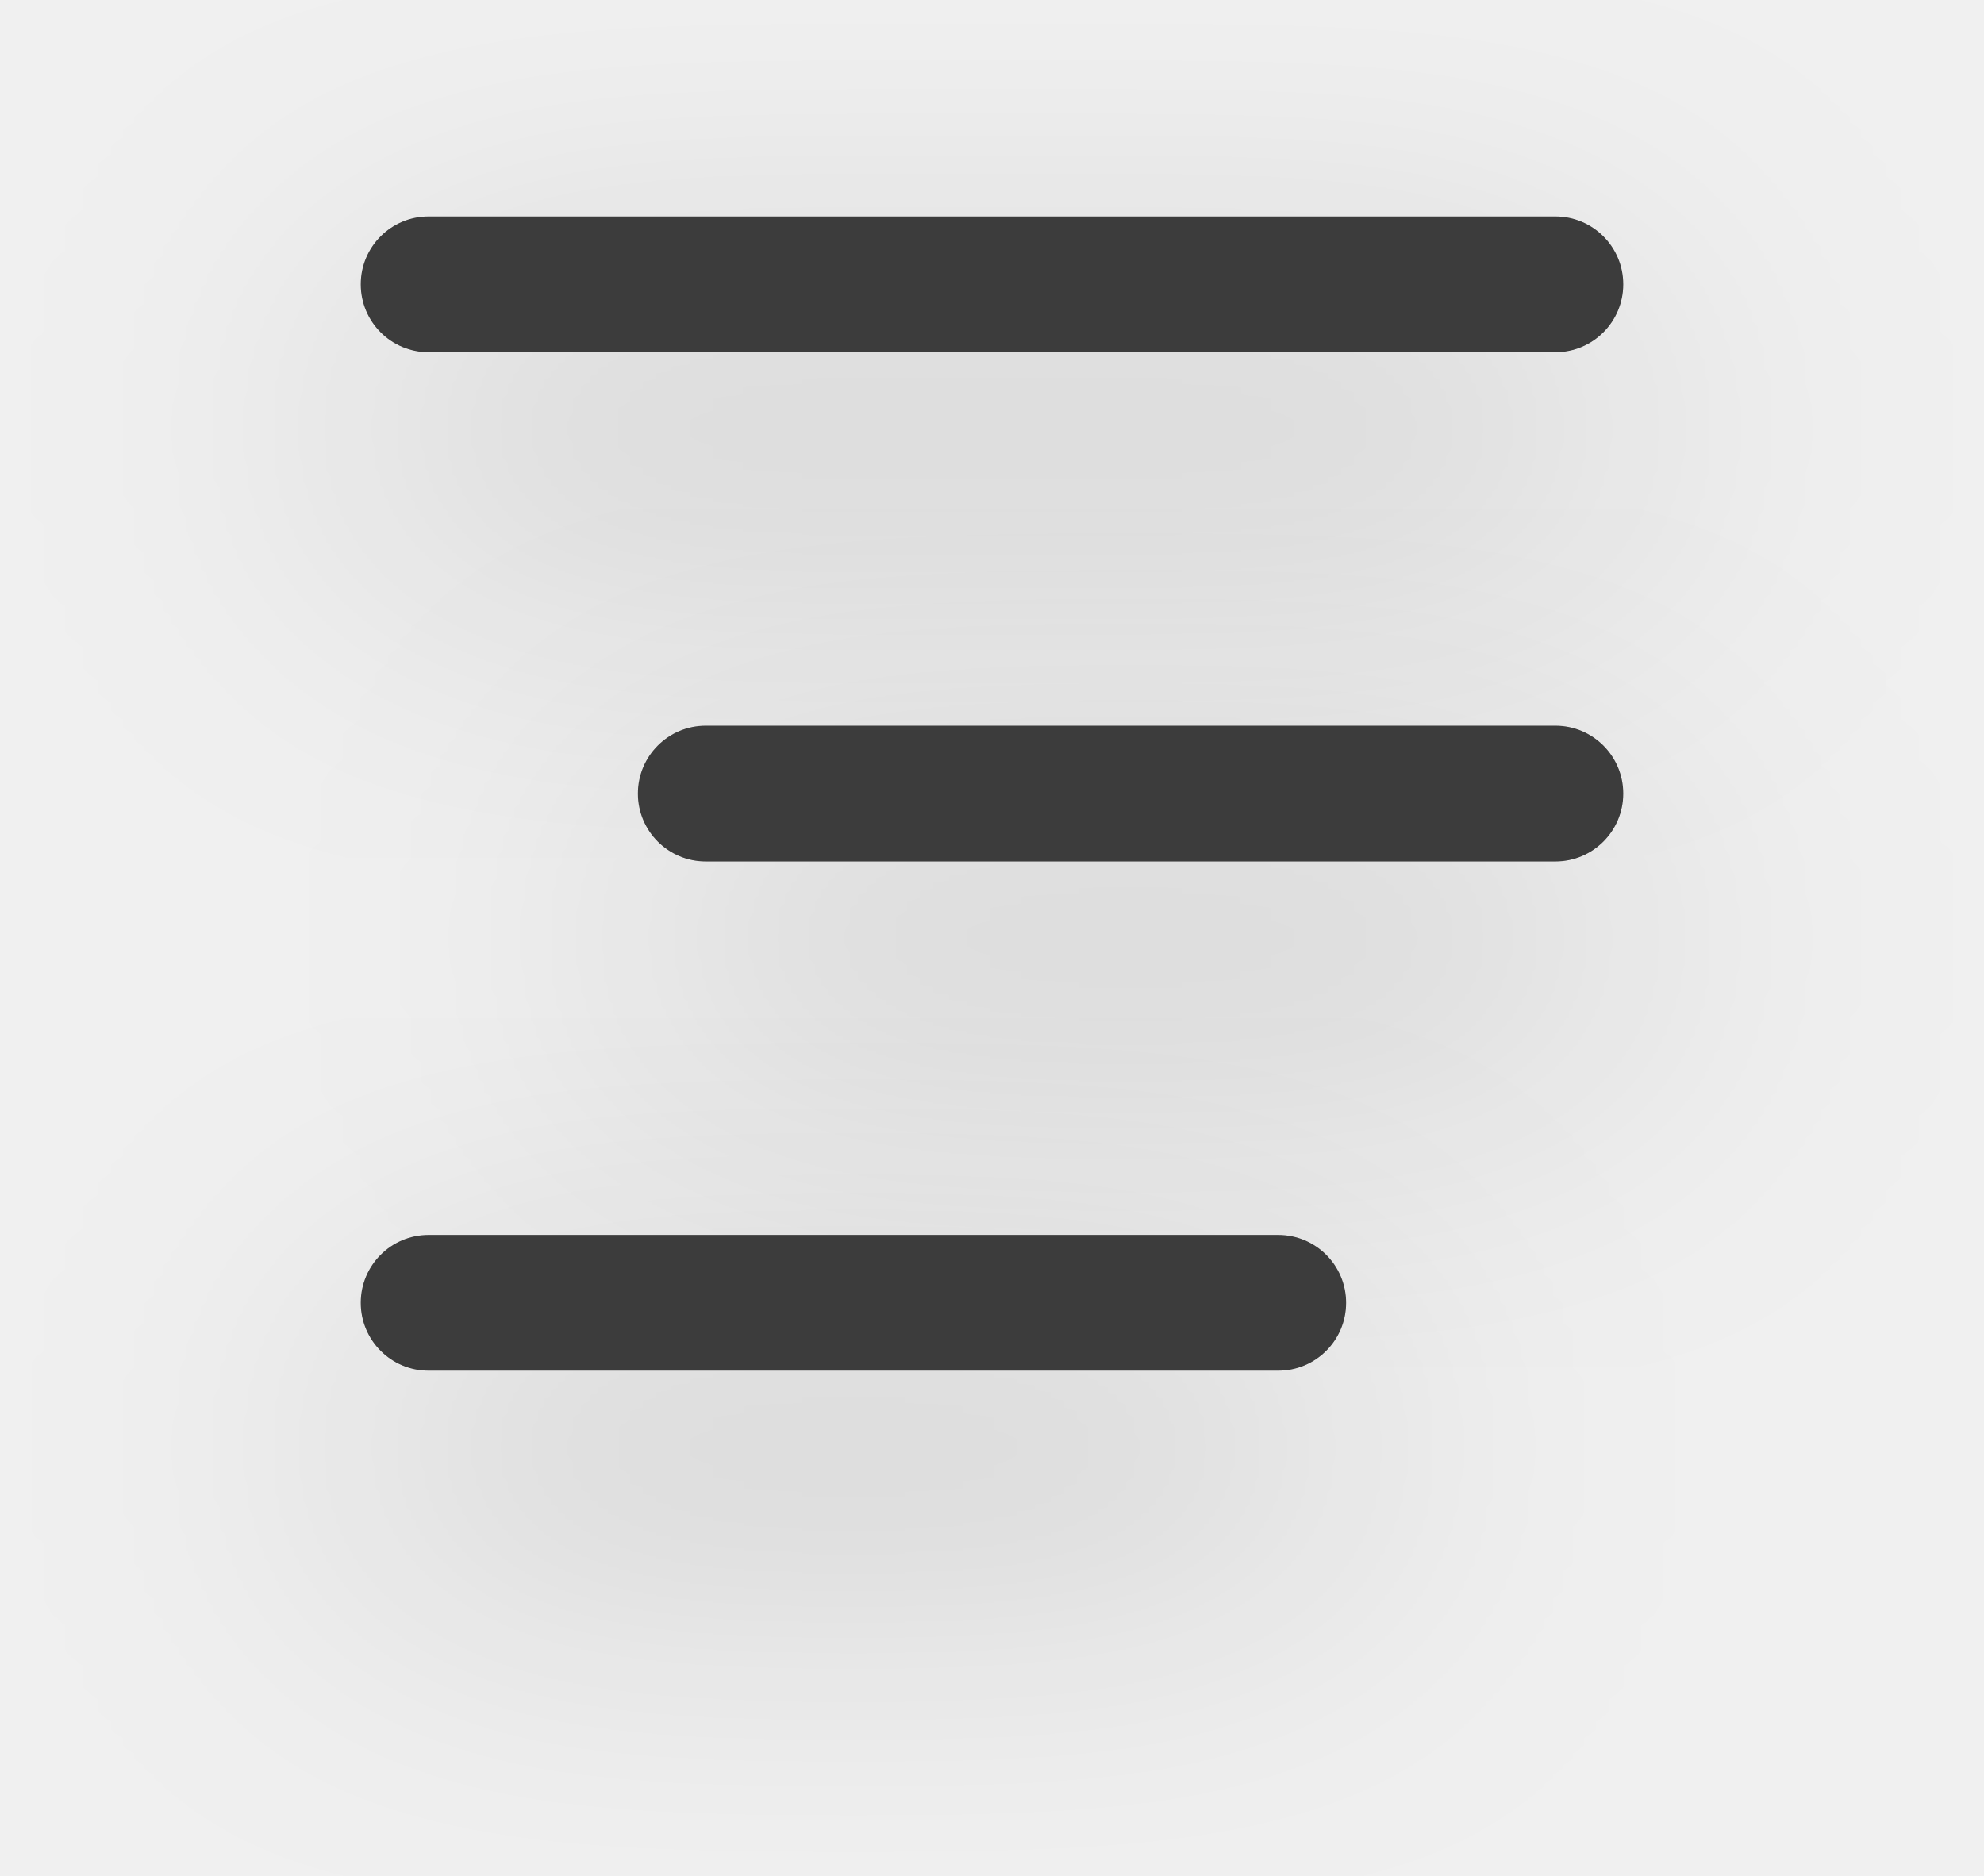
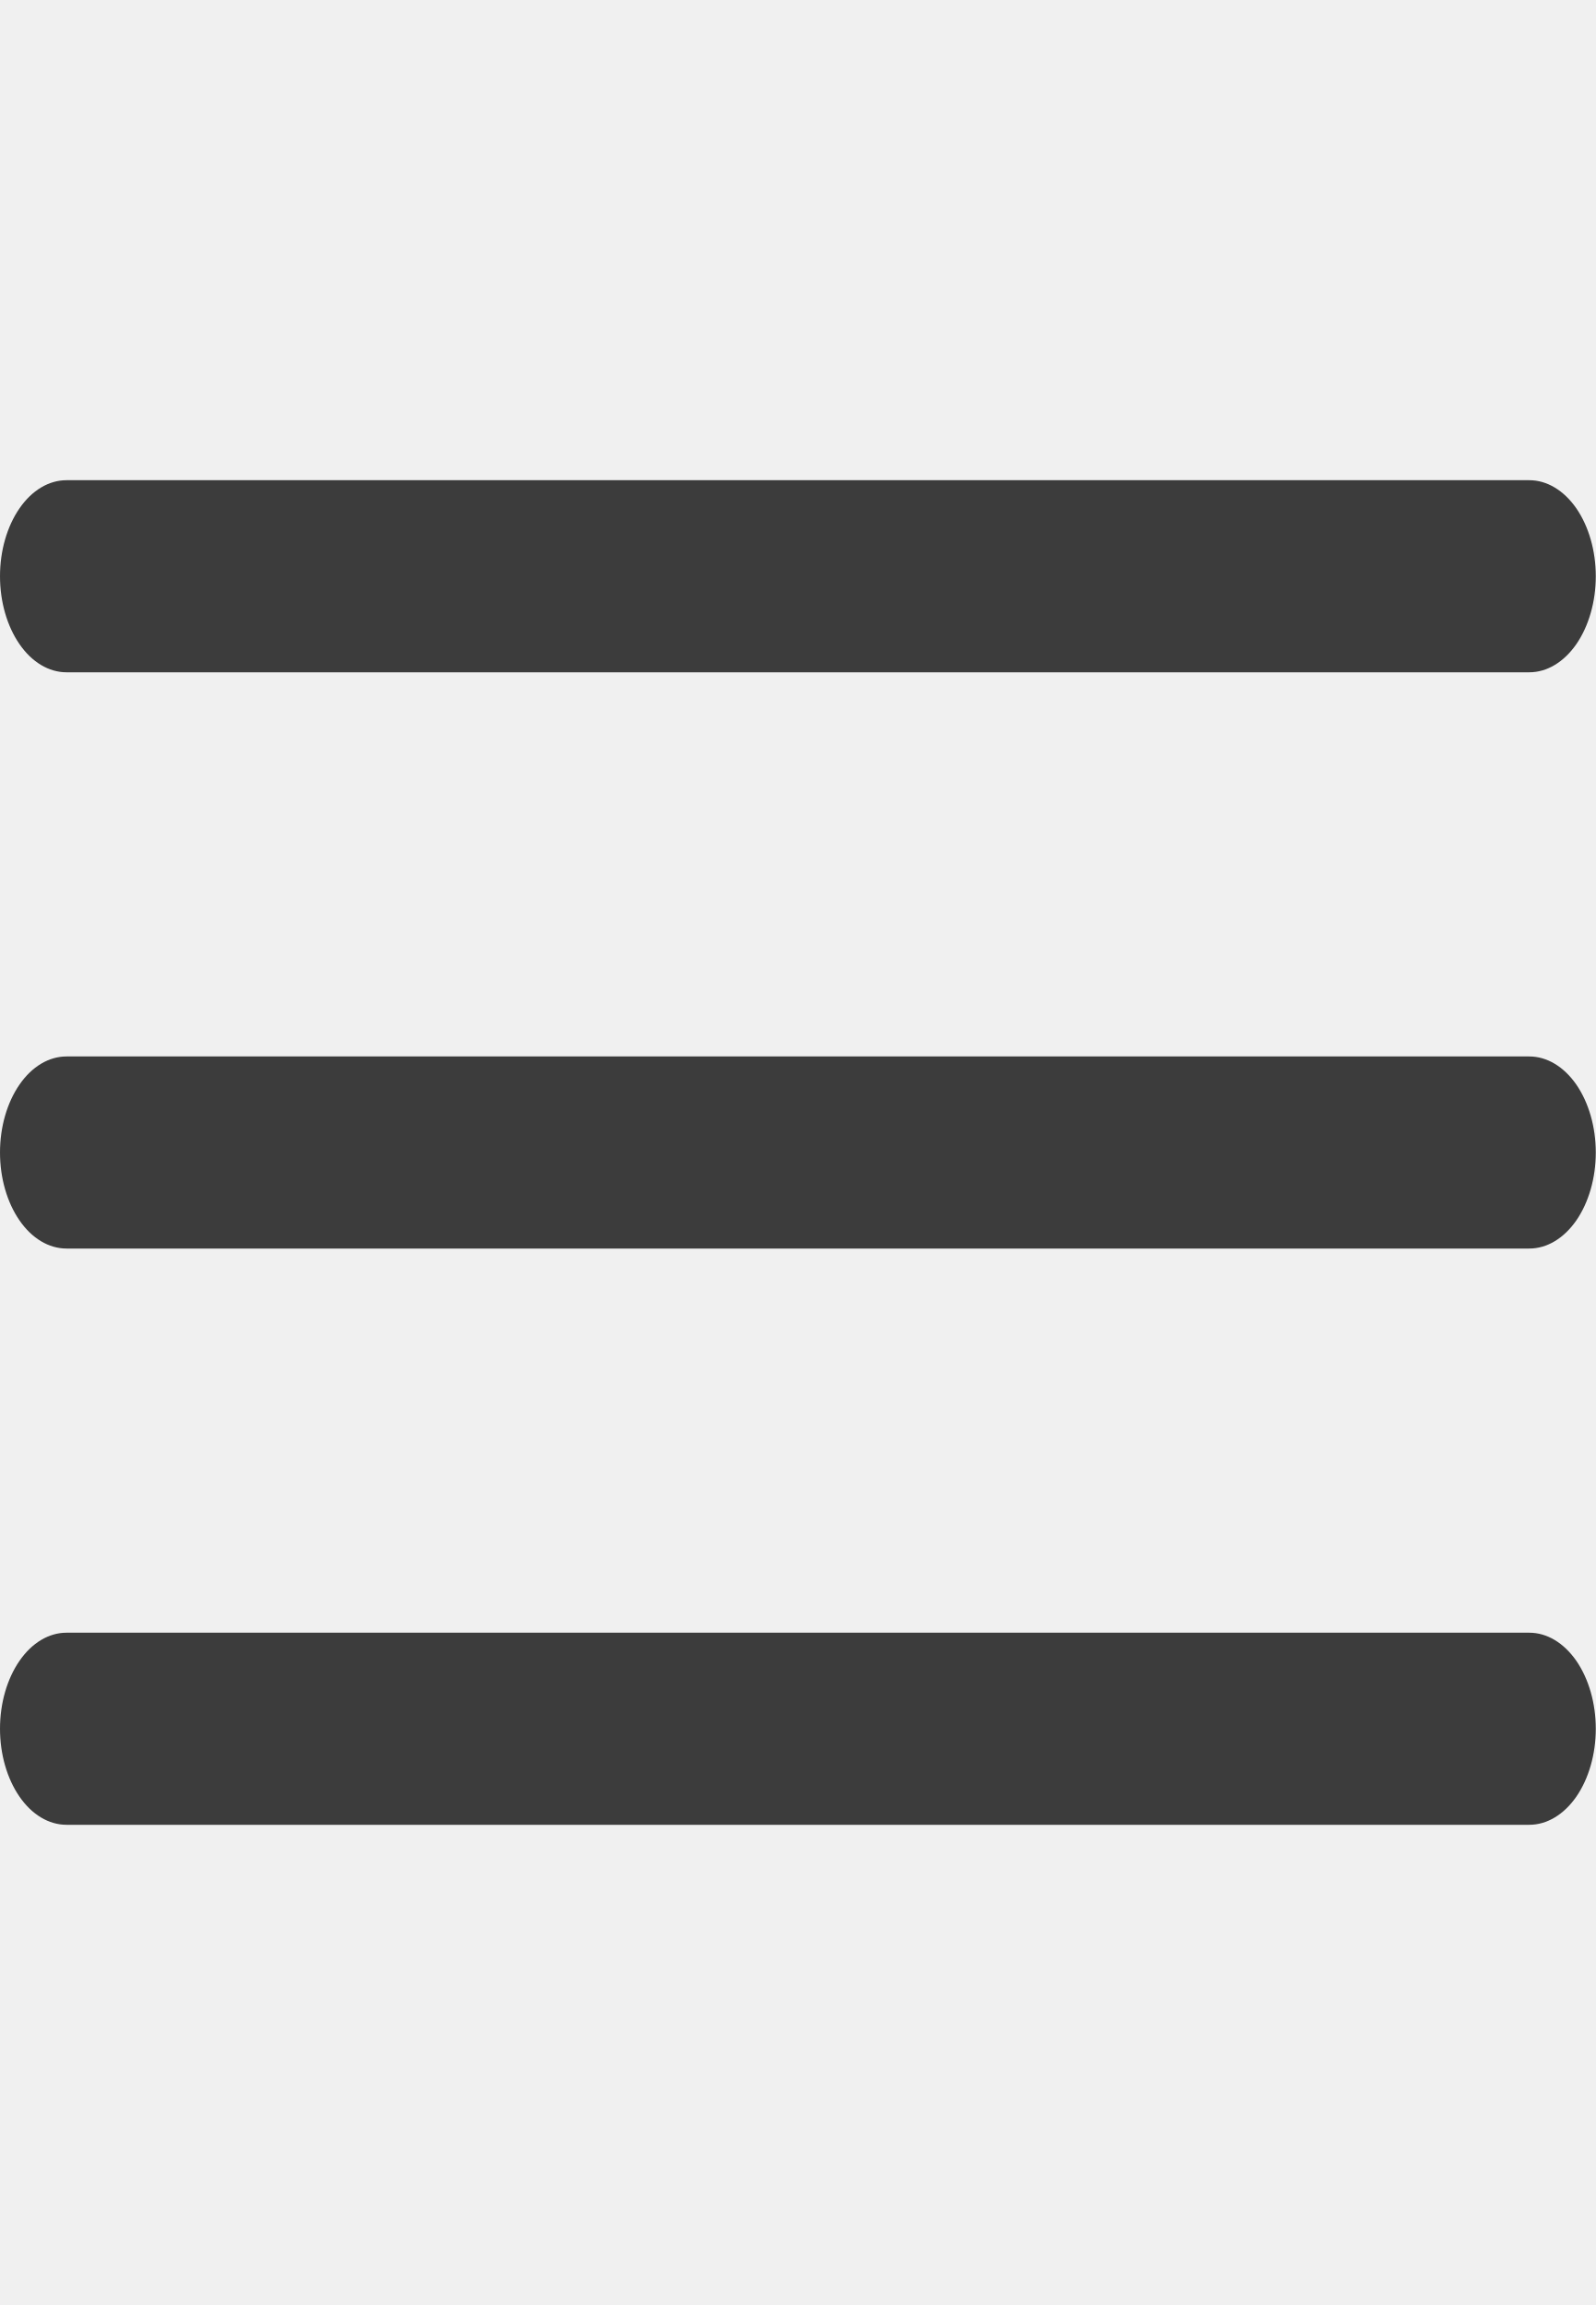
- <svg xmlns="http://www.w3.org/2000/svg" width="55" height="52" viewBox="0 0 55 52" fill="none">
-   <g filter="url(#filter0_d_33_284)">
-     <rect x="10" y="6" width="35" height="3.765" rx="1.882" fill="#3C3C3C" />
-   </g>
-   <g filter="url(#filter1_d_33_284)">
-     <rect x="17.683" y="20.118" width="27.317" height="3.765" rx="1.882" fill="#3C3C3C" />
-   </g>
-   <g filter="url(#filter2_d_33_284)">
-     <rect x="10" y="34.235" width="27.317" height="3.765" rx="1.882" fill="#3C3C3C" />
+ <svg xmlns="http://www.w3.org/2000/svg" width="27" height="39" viewBox="0 0 27 39" fill="none">
+   <g clip-path="url(#clip0_504_4650)">
+     <path fill-rule="evenodd" clip-rule="evenodd" d="M25.875 21.125H1.125C0.827 21.125 0.54 20.954 0.33 20.649C0.119 20.344 0 19.931 0 19.5C0 19.069 0.119 18.656 0.33 18.351C0.54 18.046 0.827 17.875 1.125 17.875H25.875C26.173 17.875 26.459 18.046 26.671 18.351C26.881 18.656 27 19.069 27 19.5C27 19.931 26.881 20.344 26.671 20.649C26.459 20.954 26.173 21.125 25.875 21.125ZM25.875 11.375H1.125C0.827 11.375 0.54 11.204 0.33 10.899C0.119 10.594 0 10.181 0 9.75C0 9.319 0.119 8.906 0.33 8.601C0.54 8.296 0.827 8.125 1.125 8.125H25.875C26.173 8.125 26.459 8.296 26.671 8.601C26.881 8.906 27 9.319 27 9.75C27 10.181 26.881 10.594 26.671 10.899C26.459 11.204 26.173 11.375 25.875 11.375ZM1.125 27.625H25.875C26.173 27.625 26.459 27.796 26.671 28.101C26.881 28.406 27 28.819 27 29.25C27 29.681 26.881 30.094 26.671 30.399C26.459 30.704 26.173 30.875 25.875 30.875H1.125C0.827 30.875 0.54 30.704 0.33 30.399C0.119 30.094 0 29.681 0 29.25C0 28.819 0.119 28.406 0.33 28.101C0.54 27.796 0.827 27.625 1.125 27.625Z" fill="#3C3C3C" />
  </g>
  <defs>
-     <filter id="filter0_d_33_284" x="0" y="0" width="55" height="23.765" filterUnits="userSpaceOnUse" color-interpolation-filters="sRGB">
-       <feFlood flood-opacity="0" result="BackgroundImageFix" />
-       <feColorMatrix in="SourceAlpha" type="matrix" values="0 0 0 0 0 0 0 0 0 0 0 0 0 0 0 0 0 0 127 0" result="hardAlpha" />
-       <feOffset dy="4" />
-       <feGaussianBlur stdDeviation="5" />
-       <feComposite in2="hardAlpha" operator="out" />
-       <feColorMatrix type="matrix" values="0 0 0 0 0 0 0 0 0 0 0 0 0 0 0 0 0 0 0.25 0" />
-       <feBlend mode="normal" in2="BackgroundImageFix" result="effect1_dropShadow_33_284" />
-       <feBlend mode="normal" in="SourceGraphic" in2="effect1_dropShadow_33_284" result="shape" />
-     </filter>
-     <filter id="filter1_d_33_284" x="7.683" y="14.118" width="47.317" height="23.765" filterUnits="userSpaceOnUse" color-interpolation-filters="sRGB">
-       <feFlood flood-opacity="0" result="BackgroundImageFix" />
-       <feColorMatrix in="SourceAlpha" type="matrix" values="0 0 0 0 0 0 0 0 0 0 0 0 0 0 0 0 0 0 127 0" result="hardAlpha" />
-       <feOffset dy="4" />
-       <feGaussianBlur stdDeviation="5" />
-       <feComposite in2="hardAlpha" operator="out" />
-       <feColorMatrix type="matrix" values="0 0 0 0 0 0 0 0 0 0 0 0 0 0 0 0 0 0 0.25 0" />
-       <feBlend mode="normal" in2="BackgroundImageFix" result="effect1_dropShadow_33_284" />
-       <feBlend mode="normal" in="SourceGraphic" in2="effect1_dropShadow_33_284" result="shape" />
-     </filter>
-     <filter id="filter2_d_33_284" x="0" y="28.235" width="47.317" height="23.765" filterUnits="userSpaceOnUse" color-interpolation-filters="sRGB">
-       <feFlood flood-opacity="0" result="BackgroundImageFix" />
-       <feColorMatrix in="SourceAlpha" type="matrix" values="0 0 0 0 0 0 0 0 0 0 0 0 0 0 0 0 0 0 127 0" result="hardAlpha" />
-       <feOffset dy="4" />
-       <feGaussianBlur stdDeviation="5" />
-       <feComposite in2="hardAlpha" operator="out" />
-       <feColorMatrix type="matrix" values="0 0 0 0 0 0 0 0 0 0 0 0 0 0 0 0 0 0 0.25 0" />
-       <feBlend mode="normal" in2="BackgroundImageFix" result="effect1_dropShadow_33_284" />
-       <feBlend mode="normal" in="SourceGraphic" in2="effect1_dropShadow_33_284" result="shape" />
-     </filter>
+     <clipPath id="clip0_504_4650">
+       <rect width="27" height="39" fill="white" />
+     </clipPath>
  </defs>
</svg>
